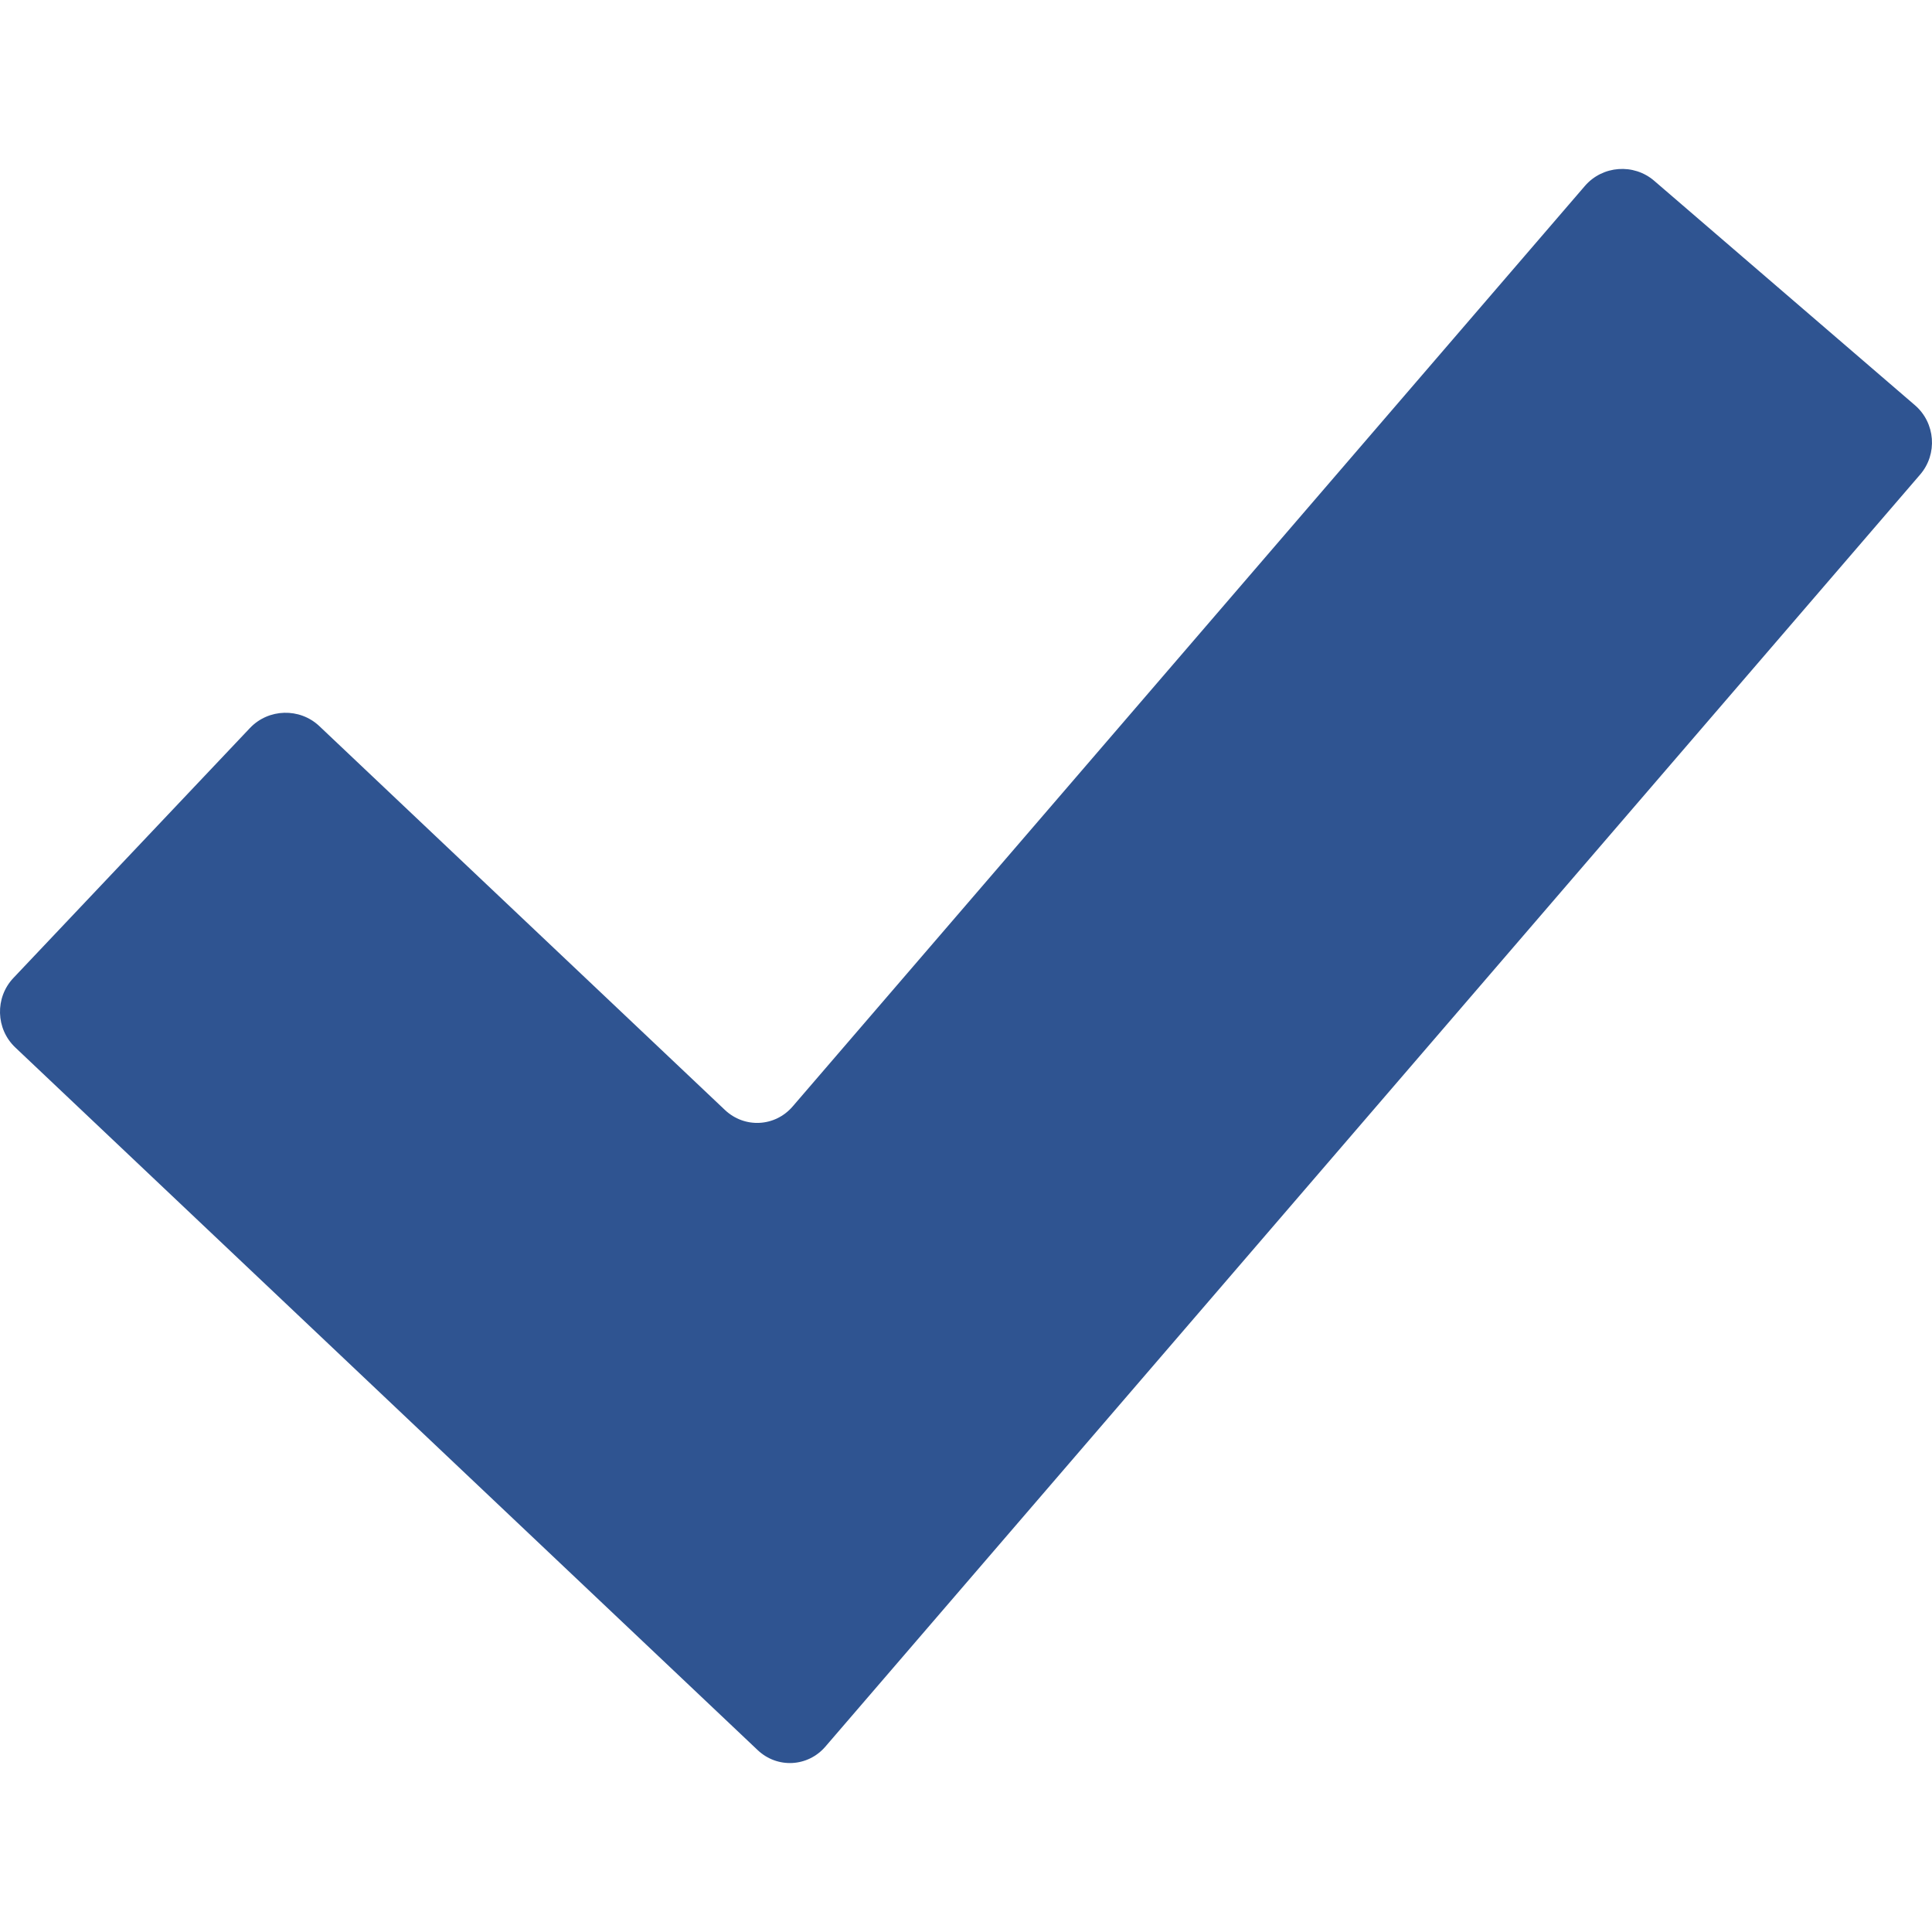
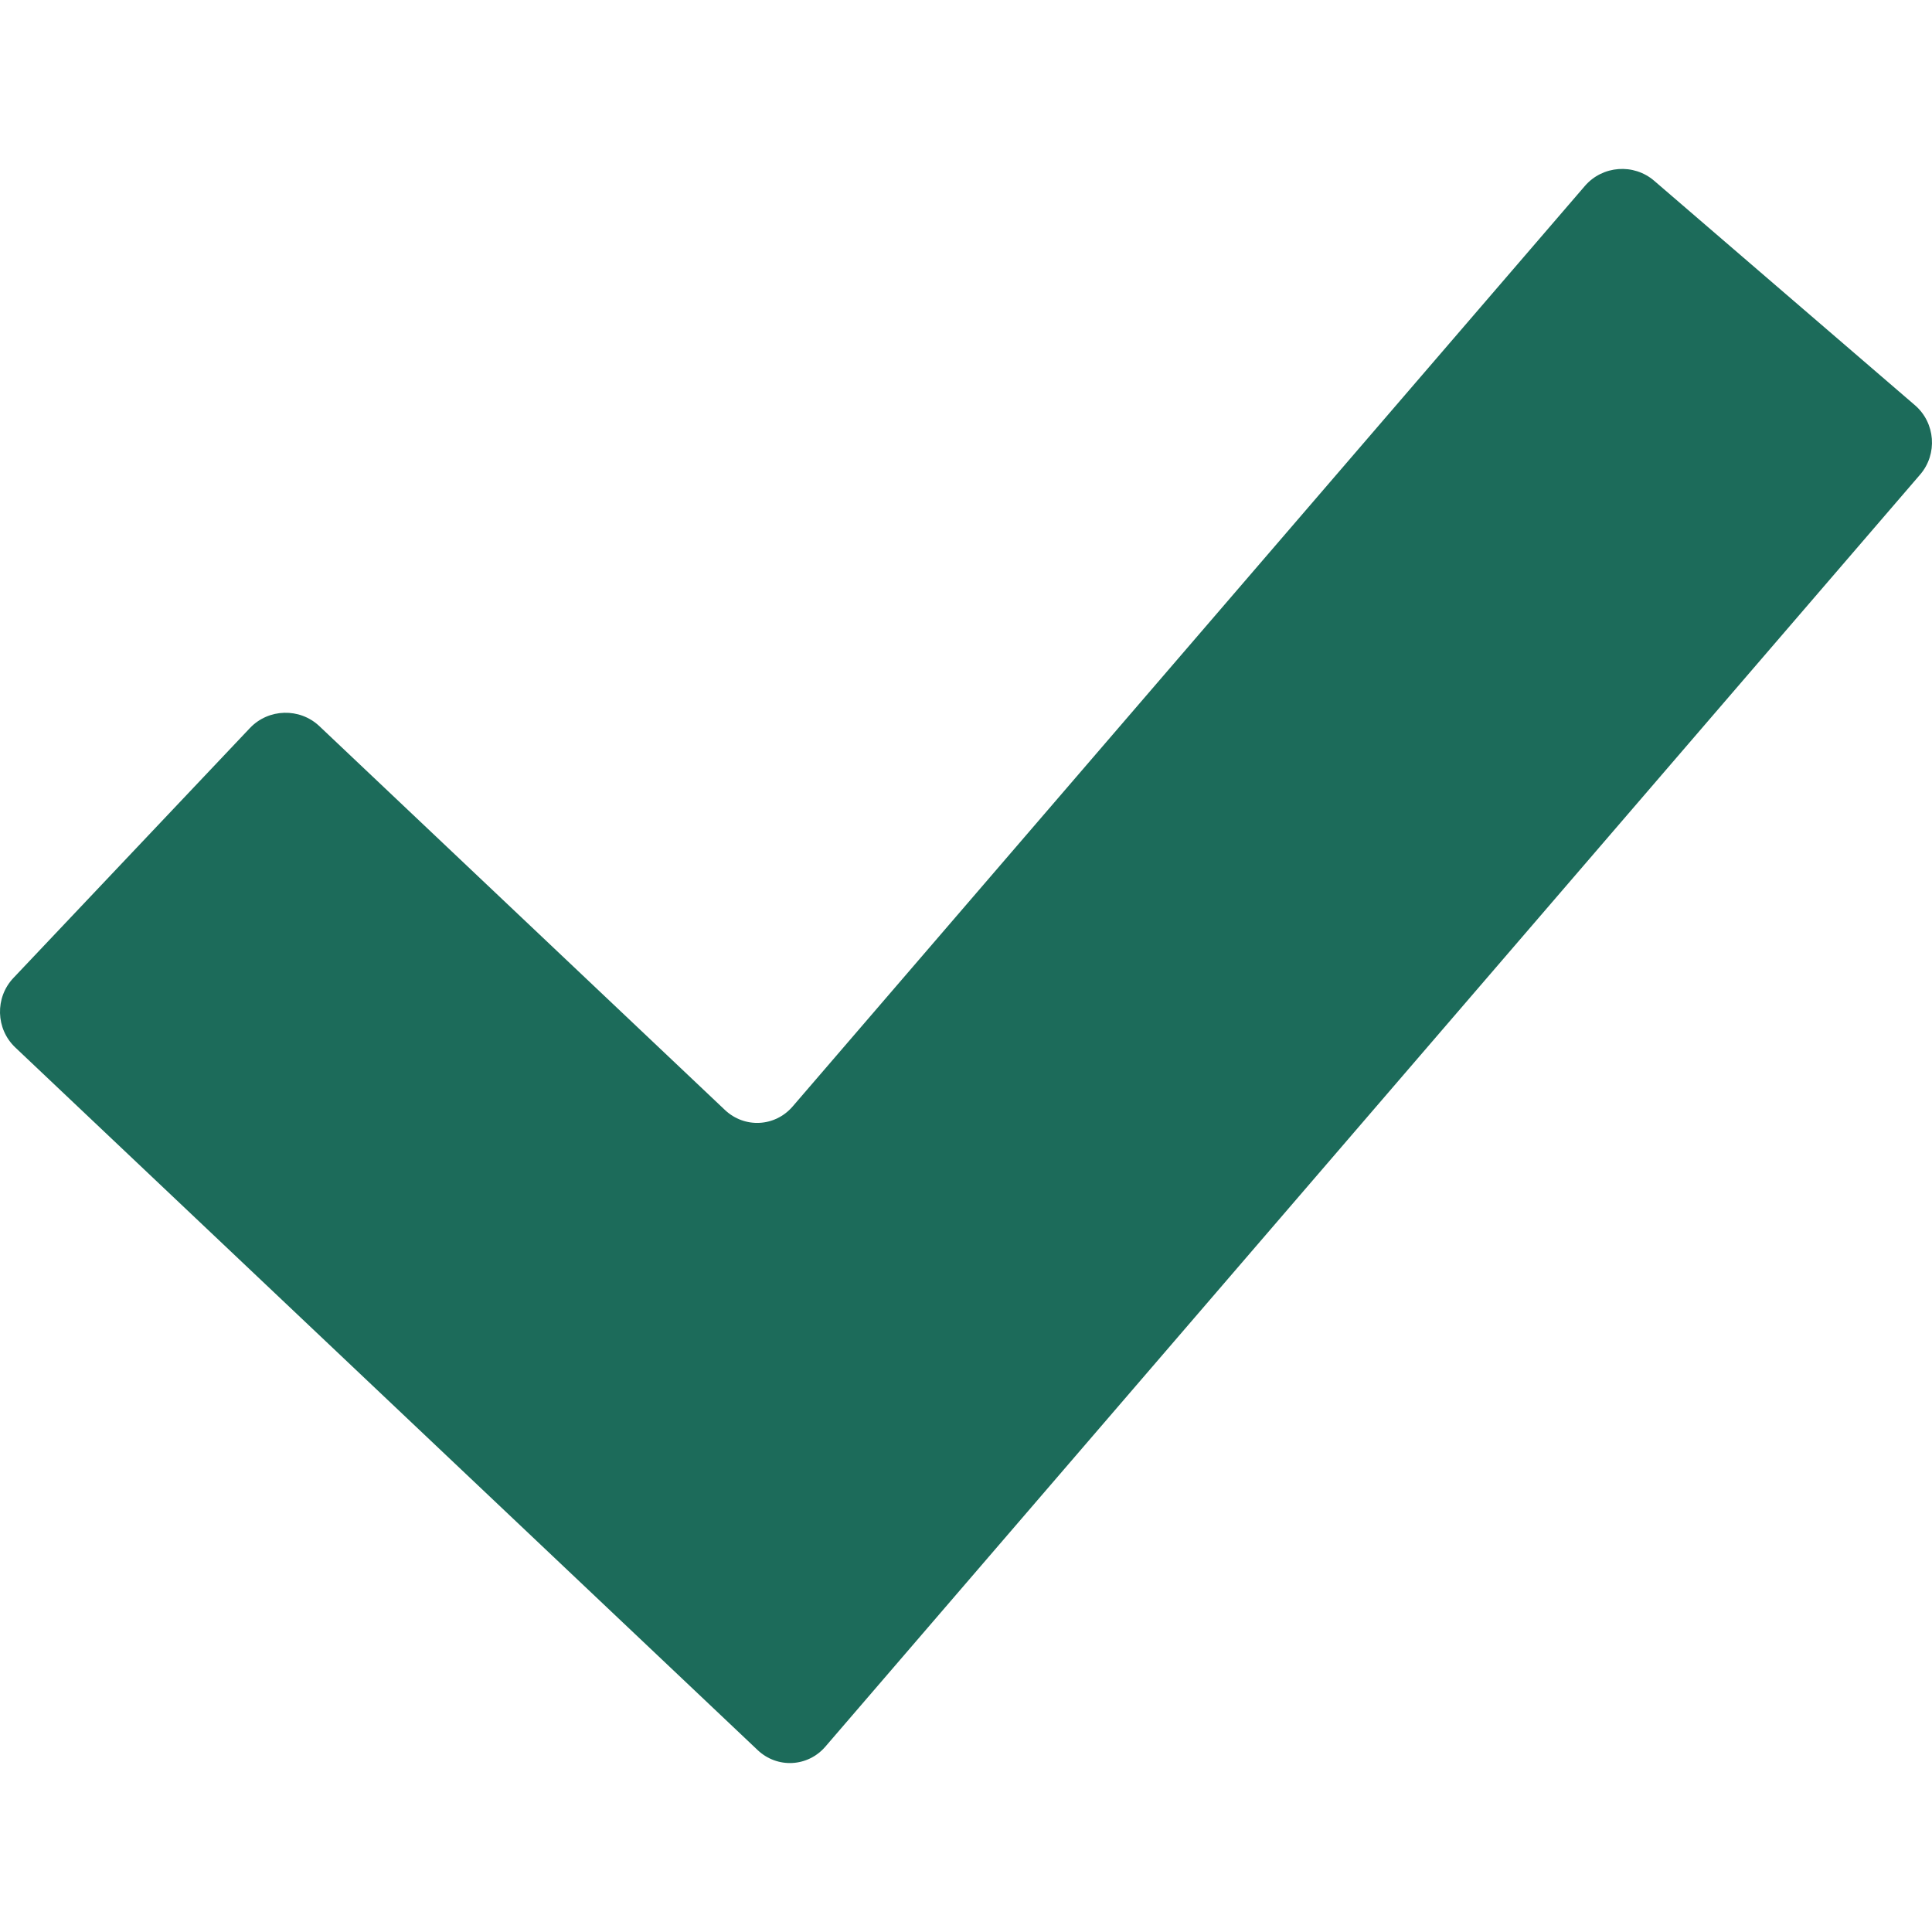
<svg xmlns="http://www.w3.org/2000/svg" version="1.1" id="Capa_1" x="0px" y="0px" viewBox="0 0 174.239 174.239" style="enable-background:new 0 0 174.239 174.239;" xml:space="preserve">
-   <path d="M74.439,157.519c-1.59,1.848-4.34,1.989-6.111,0.313L1.38,94.468c-1.771-1.676-1.848-4.496-0.173-6.267l21.33-22.539 c1.676-1.771,4.496-1.848,6.267-0.173l36.571,34.611c1.771,1.676,4.521,1.535,6.111-0.313l71.447-83.015 c1.59-1.848,4.404-2.059,6.251-0.468l23.518,20.242c1.848,1.59,2.059,4.404,0.468,6.252L74.439,157.519z" fill="#000000" style="fill: rgb(47, 84, 145);" />
+   <path d="M74.439,157.519c-1.59,1.848-4.34,1.989-6.111,0.313L1.38,94.468c-1.771-1.676-1.848-4.496-0.173-6.267l21.33-22.539 c1.676-1.771,4.496-1.848,6.267-0.173l36.571,34.611c1.771,1.676,4.521,1.535,6.111-0.313l71.447-83.015 c1.59-1.848,4.404-2.059,6.251-0.468l23.518,20.242c1.848,1.59,2.059,4.404,0.468,6.252L74.439,157.519z" fill="#000000" style="fill: rgb(28, 107, 90);" />
</svg>
